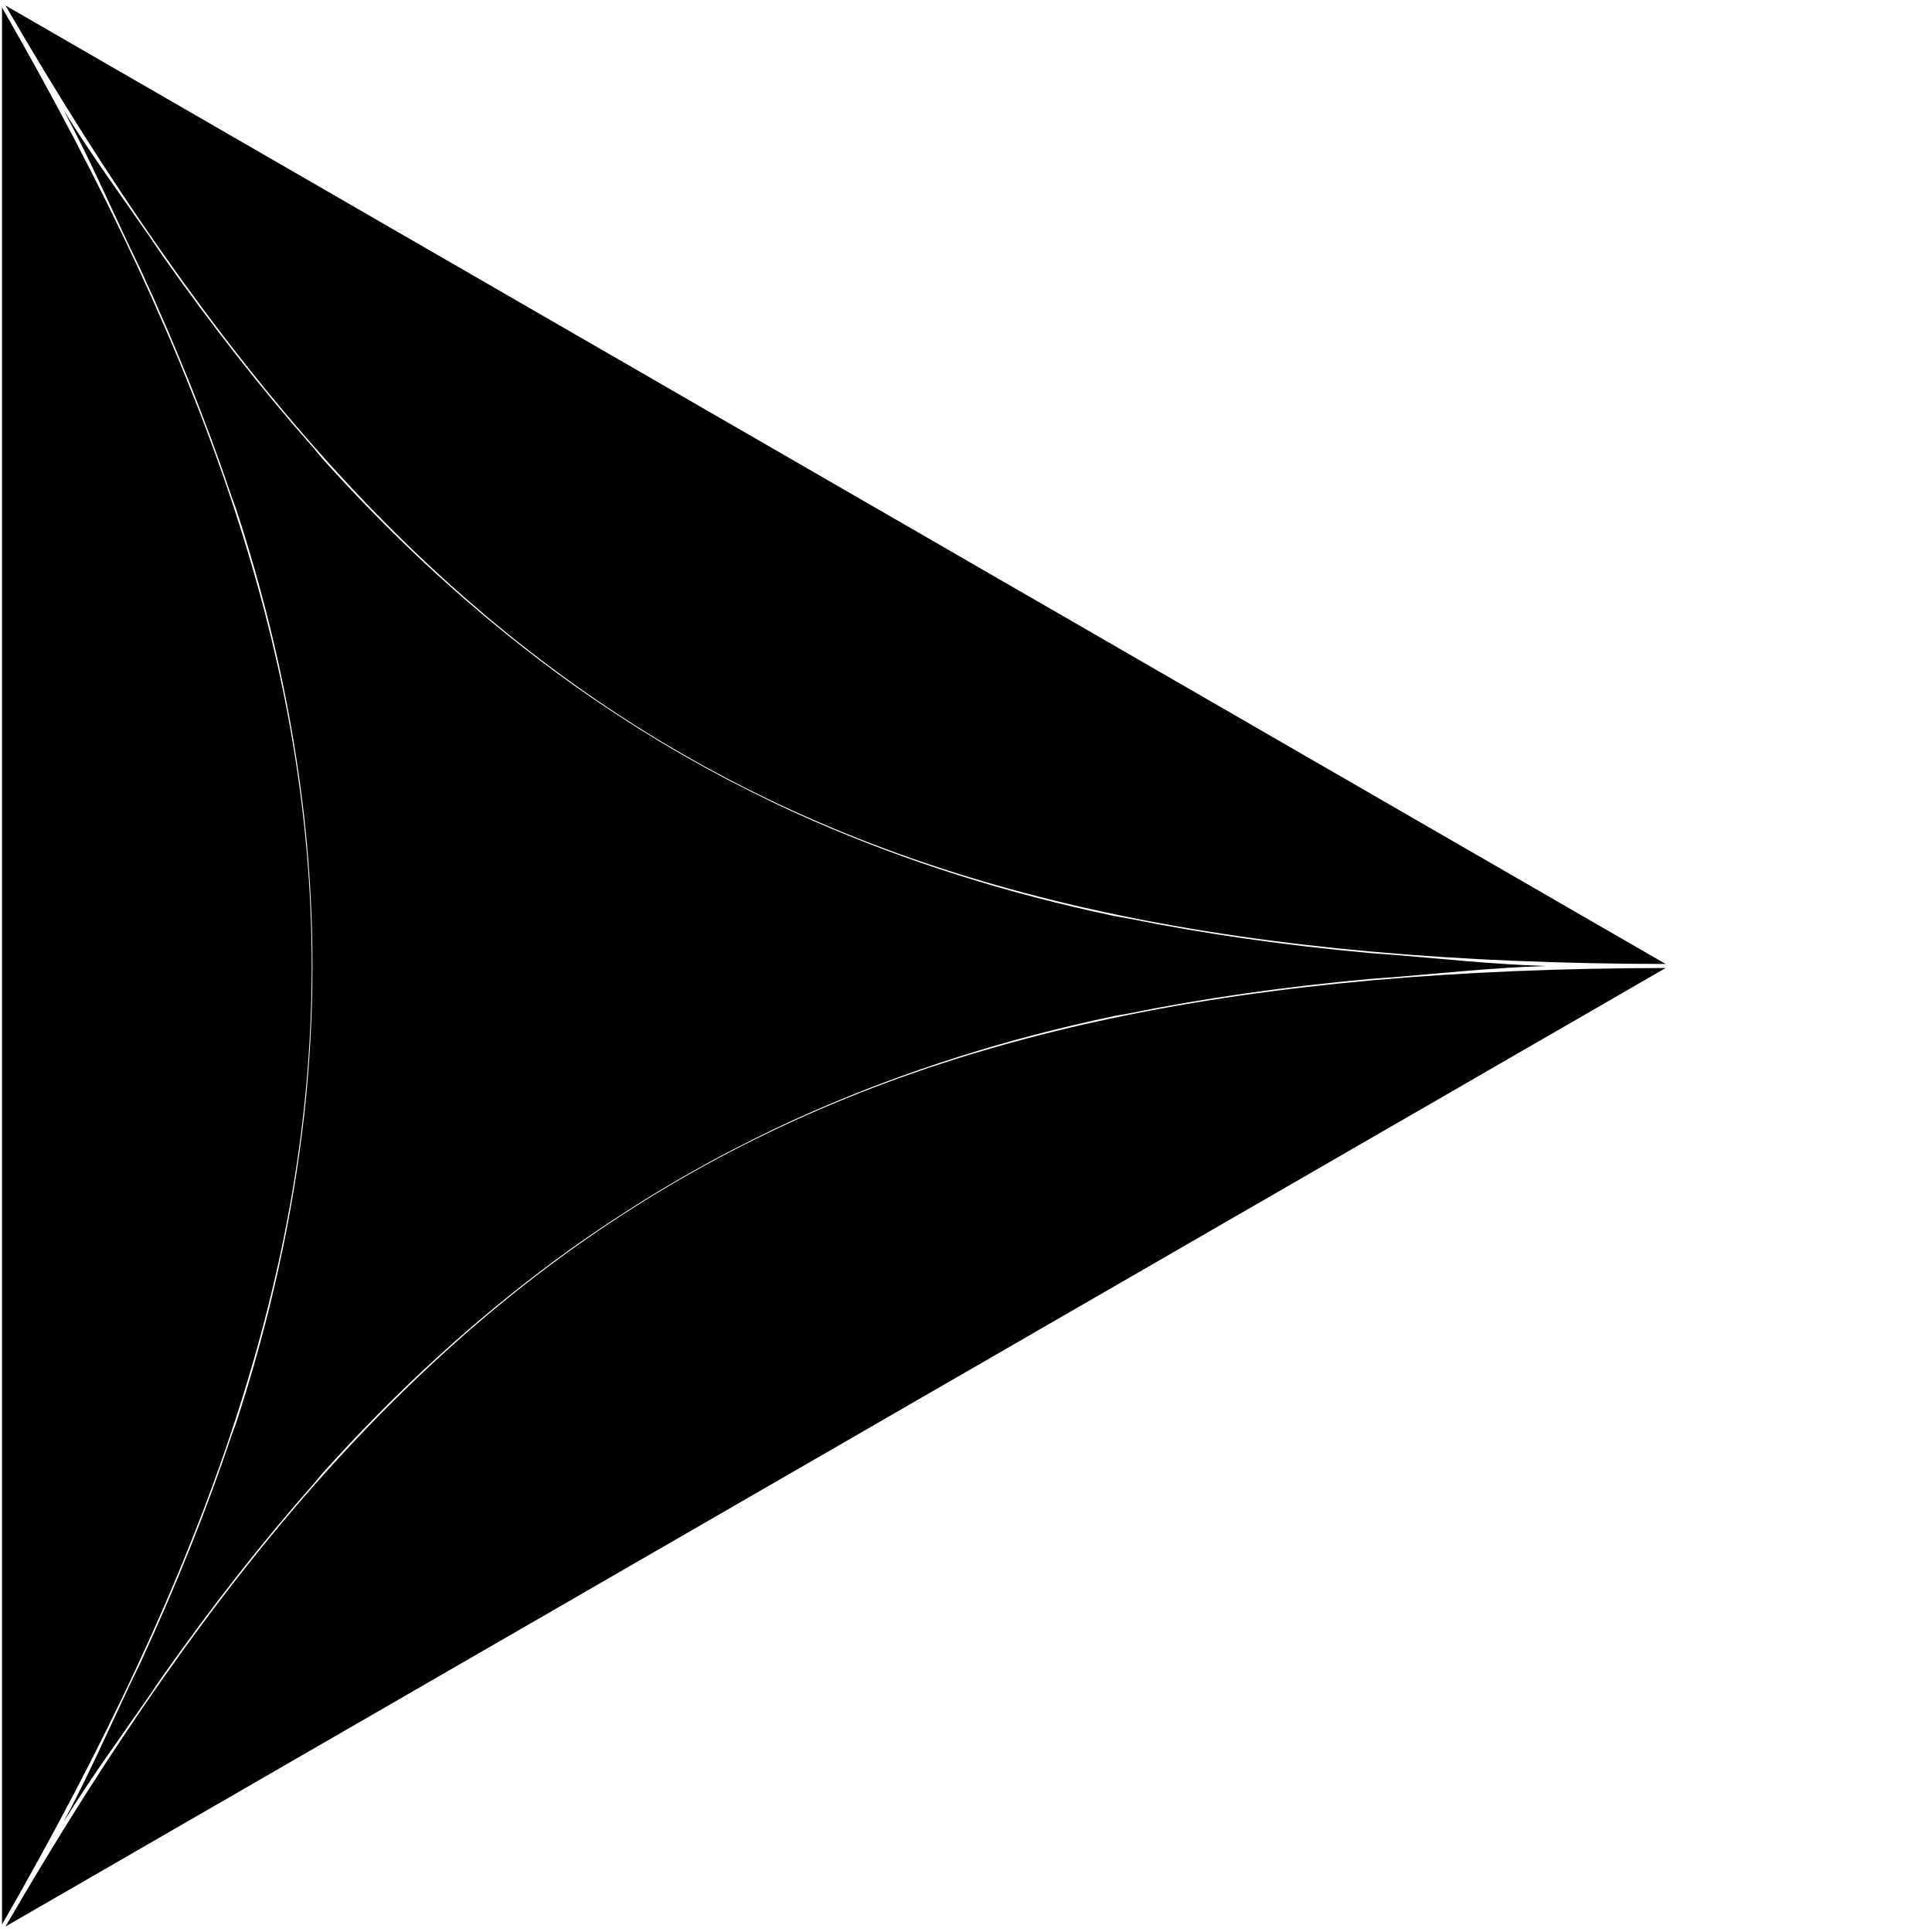
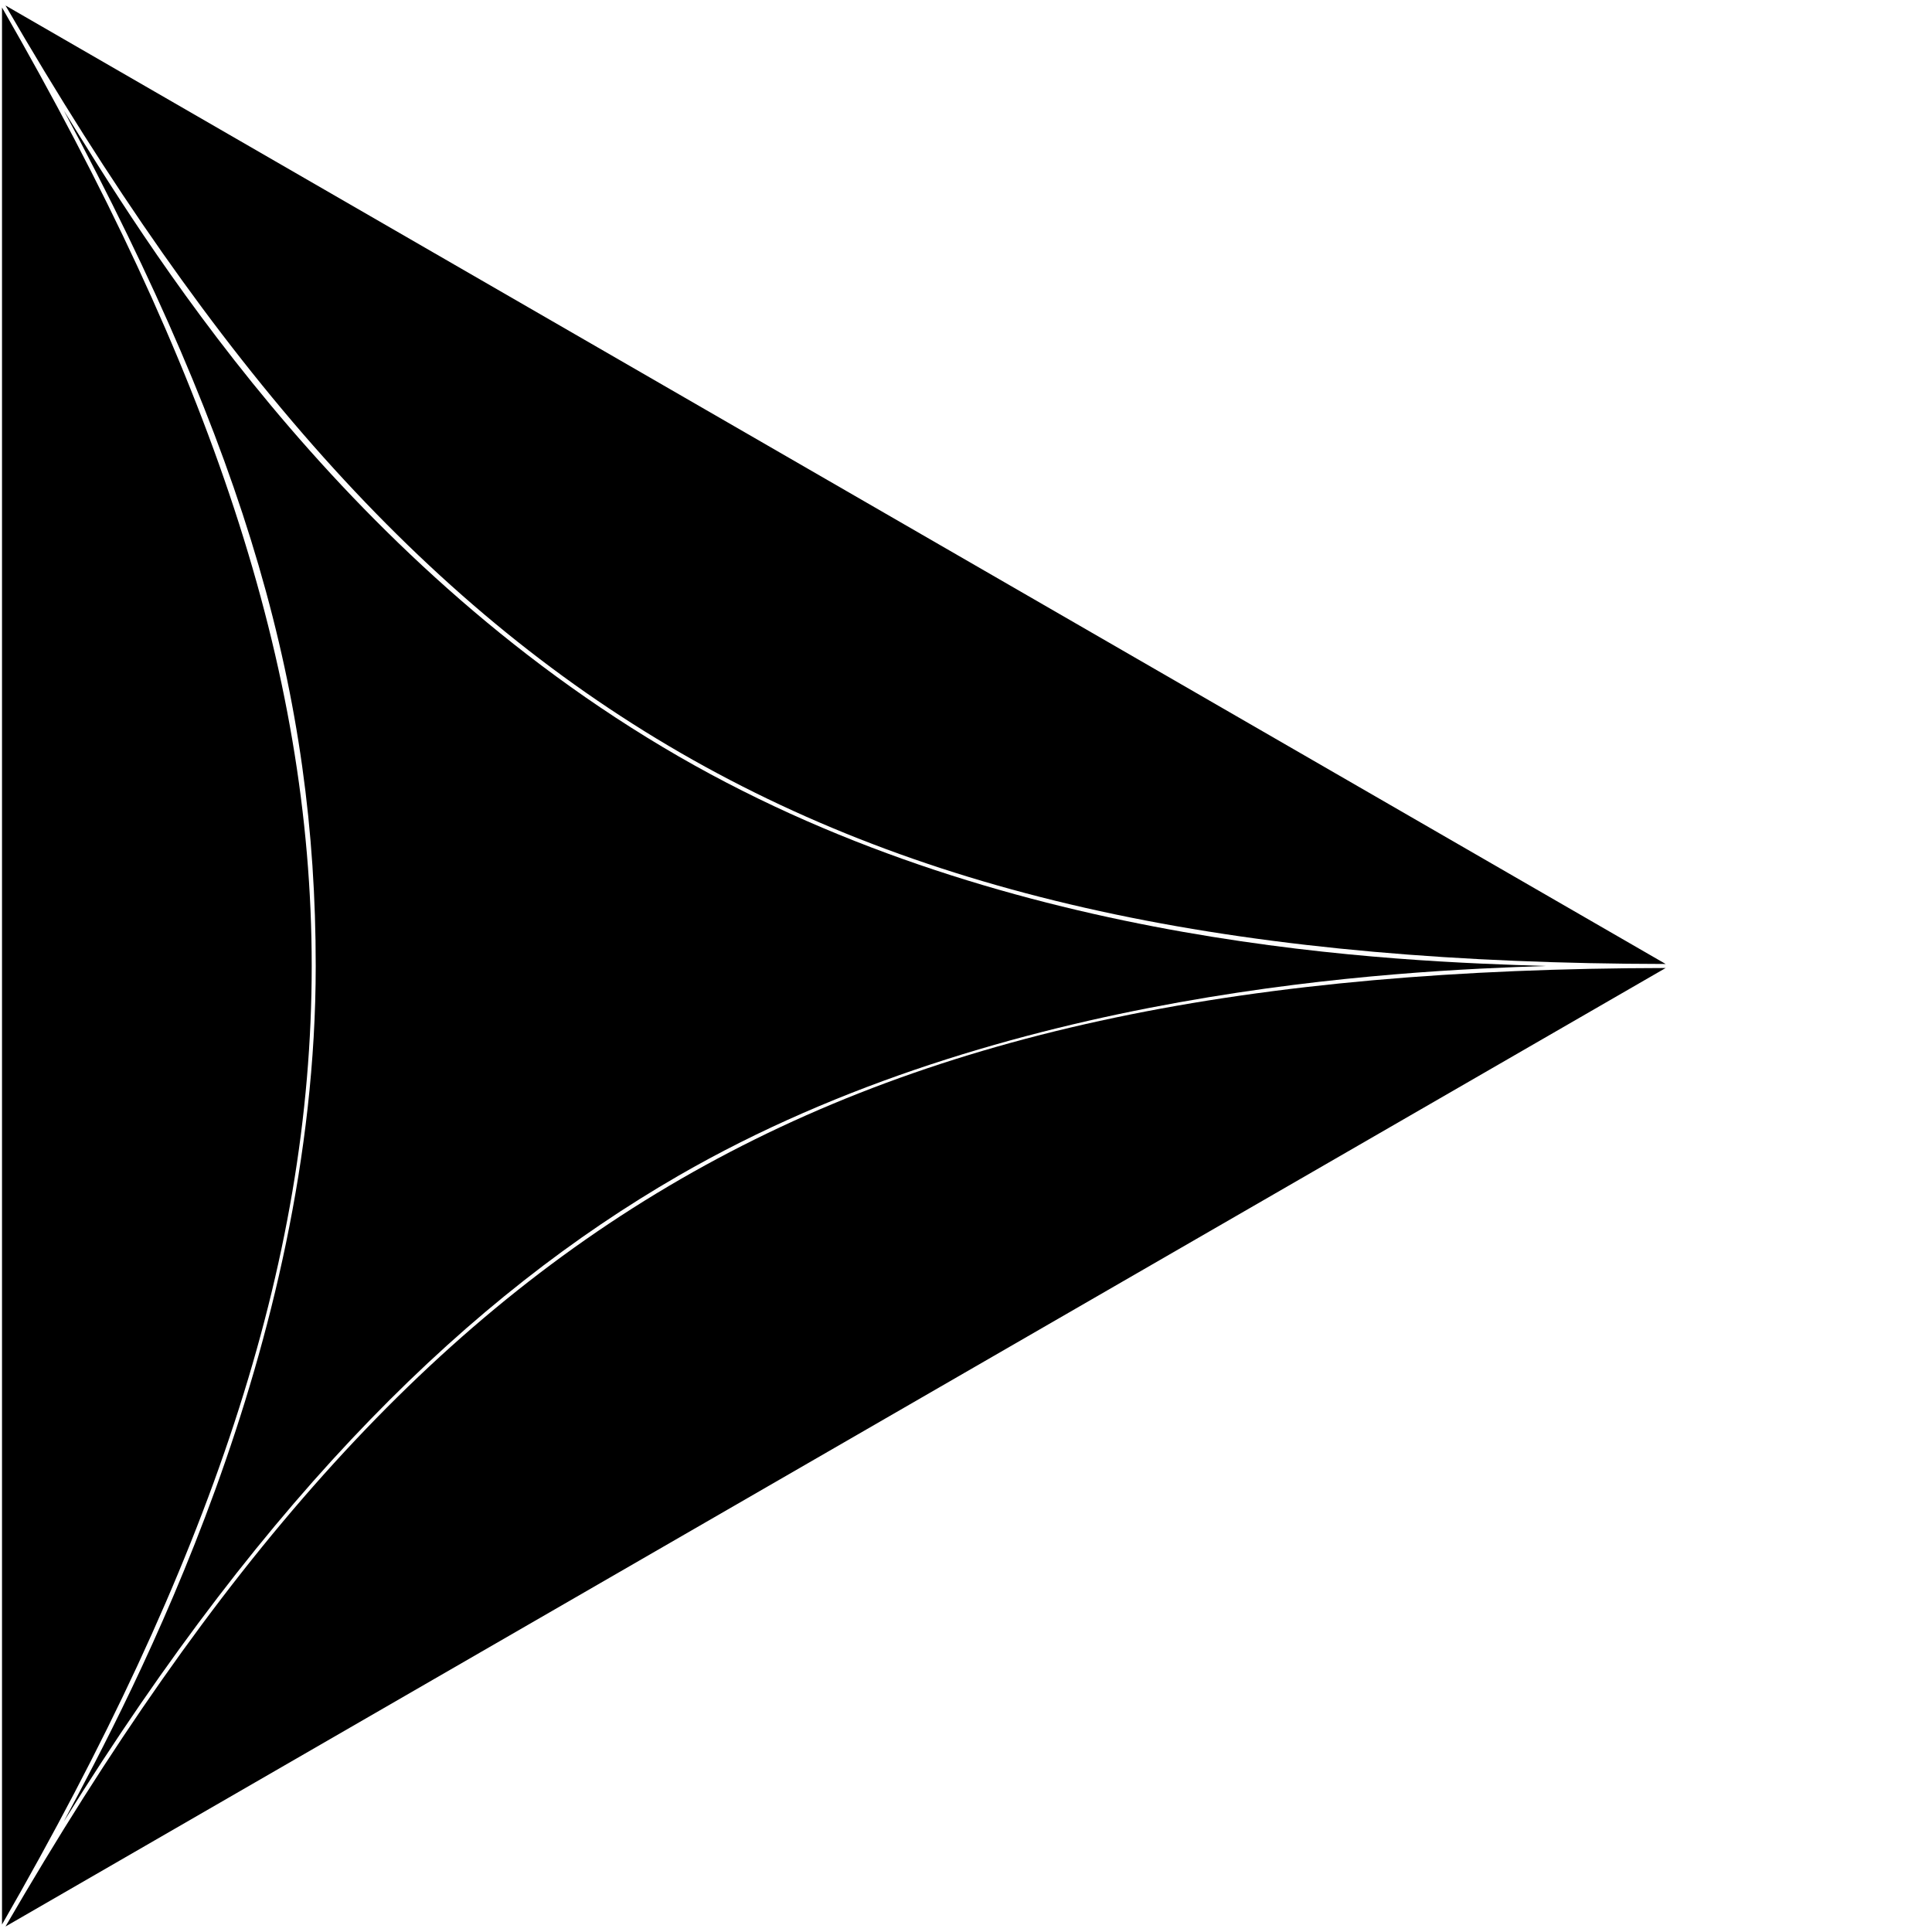
<svg xmlns="http://www.w3.org/2000/svg" width="1000" height="1000" viewBox="0 0 264.583 264.583" version="1.1" id="svg1">
  <defs id="defs1">
    </defs>
  <g id="layer1">
    <g id="g4">
      <path style="fill:#000000;fill-rule:evenodd;stroke-width:1;stroke-linejoin:round;stroke-miterlimit:100;paint-order:markers stroke fill" d="M 0.275,1.027 V 263.557 C 28.562,214.365 42.688,173.324 42.688,132.293 42.688,91.262 28.562,50.219 0.275,1.027 Z" id="path1" />
      <path style="fill:#000000;fill-rule:evenodd;stroke-width:1;stroke-linejoin:round;stroke-miterlimit:100;paint-order:markers stroke fill" d="M 0.752,0.752 C 29.209,49.845 57.691,82.6 93.225,103.115 c 35.533,20.515 78.141,28.802 134.885,28.9 z" id="path2" />
      <path style="fill:#000000;fill-rule:evenodd;stroke-width:1;stroke-linejoin:round;stroke-miterlimit:100;paint-order:markers stroke fill" d="m 228.109,132.566 c -56.743,0.099 -99.351,8.387 -134.885,28.902 -35.534,20.516 -64.015,53.27 -92.473,102.363 z" id="path3" />
-       <path style="fill:#000000;fill-rule:evenodd;stroke-width:1;stroke-linejoin:round;stroke-miterlimit:100;paint-order:markers stroke fill" d="m 8.734,15.129 c 3.447,6.446 6.118,12.527 9.049,18.727 0.457,0.964 0.966,1.962 1.41,2.92 4.914,10.629 9.091,20.999 12.469,31.074 0.205,0.609 0.477,1.244 0.676,1.852 4.703,14.386 7.769,28.403 9.324,42.191 0.464,4.107 0.765,8.21 0.949,12.299 0.242,5.388 0.242,10.816 0,16.203 -0.185,4.088 -0.485,8.19 -0.949,12.297 -1.555,13.789 -4.621,27.805 -9.324,42.191 -0.199,0.607 -0.471,1.243 -0.676,1.852 -3.378,10.076 -7.555,20.445 -12.469,31.074 -0.444,0.958 -0.954,1.956 -1.41,2.92 -2.931,6.199 -5.602,12.281 -9.049,18.727 3.863,-6.216 7.799,-11.577 11.707,-17.221 0.6,-0.868 1.203,-1.798 1.805,-2.652 6.751,-9.576 13.647,-18.382 20.688,-26.35 0.423,-0.48 0.835,-1.03 1.26,-1.504 10.103,-11.262 20.707,-20.923 31.865,-29.162 3.332,-2.462 6.743,-4.779 10.199,-6.988 4.537,-2.898 9.229,-5.608 14.008,-8.088 3.641,-1.889 7.353,-3.683 11.15,-5.338 12.72,-5.546 26.392,-9.9 41.203,-13.02 0.605,-0.127 1.268,-0.205 1.877,-0.328 10.434,-2.118 21.527,-3.69 33.213,-4.75 1.034,-0.093 2.133,-0.149 3.178,-0.234 6.846,-0.563 13.461,-1.291 20.781,-1.529 -7.32,-0.238 -13.935,-0.966 -20.781,-1.529 -1.044,-0.085 -2.144,-0.141 -3.178,-0.234 -11.686,-1.06 -22.779,-2.632 -33.213,-4.75 -0.609,-0.123 -1.272,-0.201 -1.877,-0.328 -14.803,-3.117 -28.468,-7.468 -41.182,-13.01 -3.813,-1.661 -7.54,-3.463 -11.195,-5.359 -4.763,-2.472 -9.44,-5.172 -13.963,-8.061 C 82.809,96.802 79.386,94.476 76.041,92.004 64.889,83.767 54.292,74.112 44.193,62.855 43.769,62.382 43.357,61.831 42.934,61.352 35.893,53.384 28.998,44.578 22.246,35.002 21.645,34.147 21.041,33.217 20.441,32.35 16.533,26.706 12.598,21.345 8.734,15.129 Z" id="path4" />
+       <path style="fill:#000000;fill-rule:evenodd;stroke-width:1;stroke-linejoin:round;stroke-miterlimit:100;paint-order:markers stroke fill" d="M 8.736,15.131 C 33.894,62.175 43.238,95.232 43.238,132.291 c 0,52.398 -25.09,99.563 -34.502,117.162 C 36.91,204.125 64.454,177.444 92.949,160.992 137.409,135.324 191.734,132.94 211.664,132.291 191.85,131.646 138.819,130.075 92.949,103.592 45.677,76.299 19.265,32.07 8.736,15.131 Z" id="path4" />
    </g>
  </g>
</svg>
